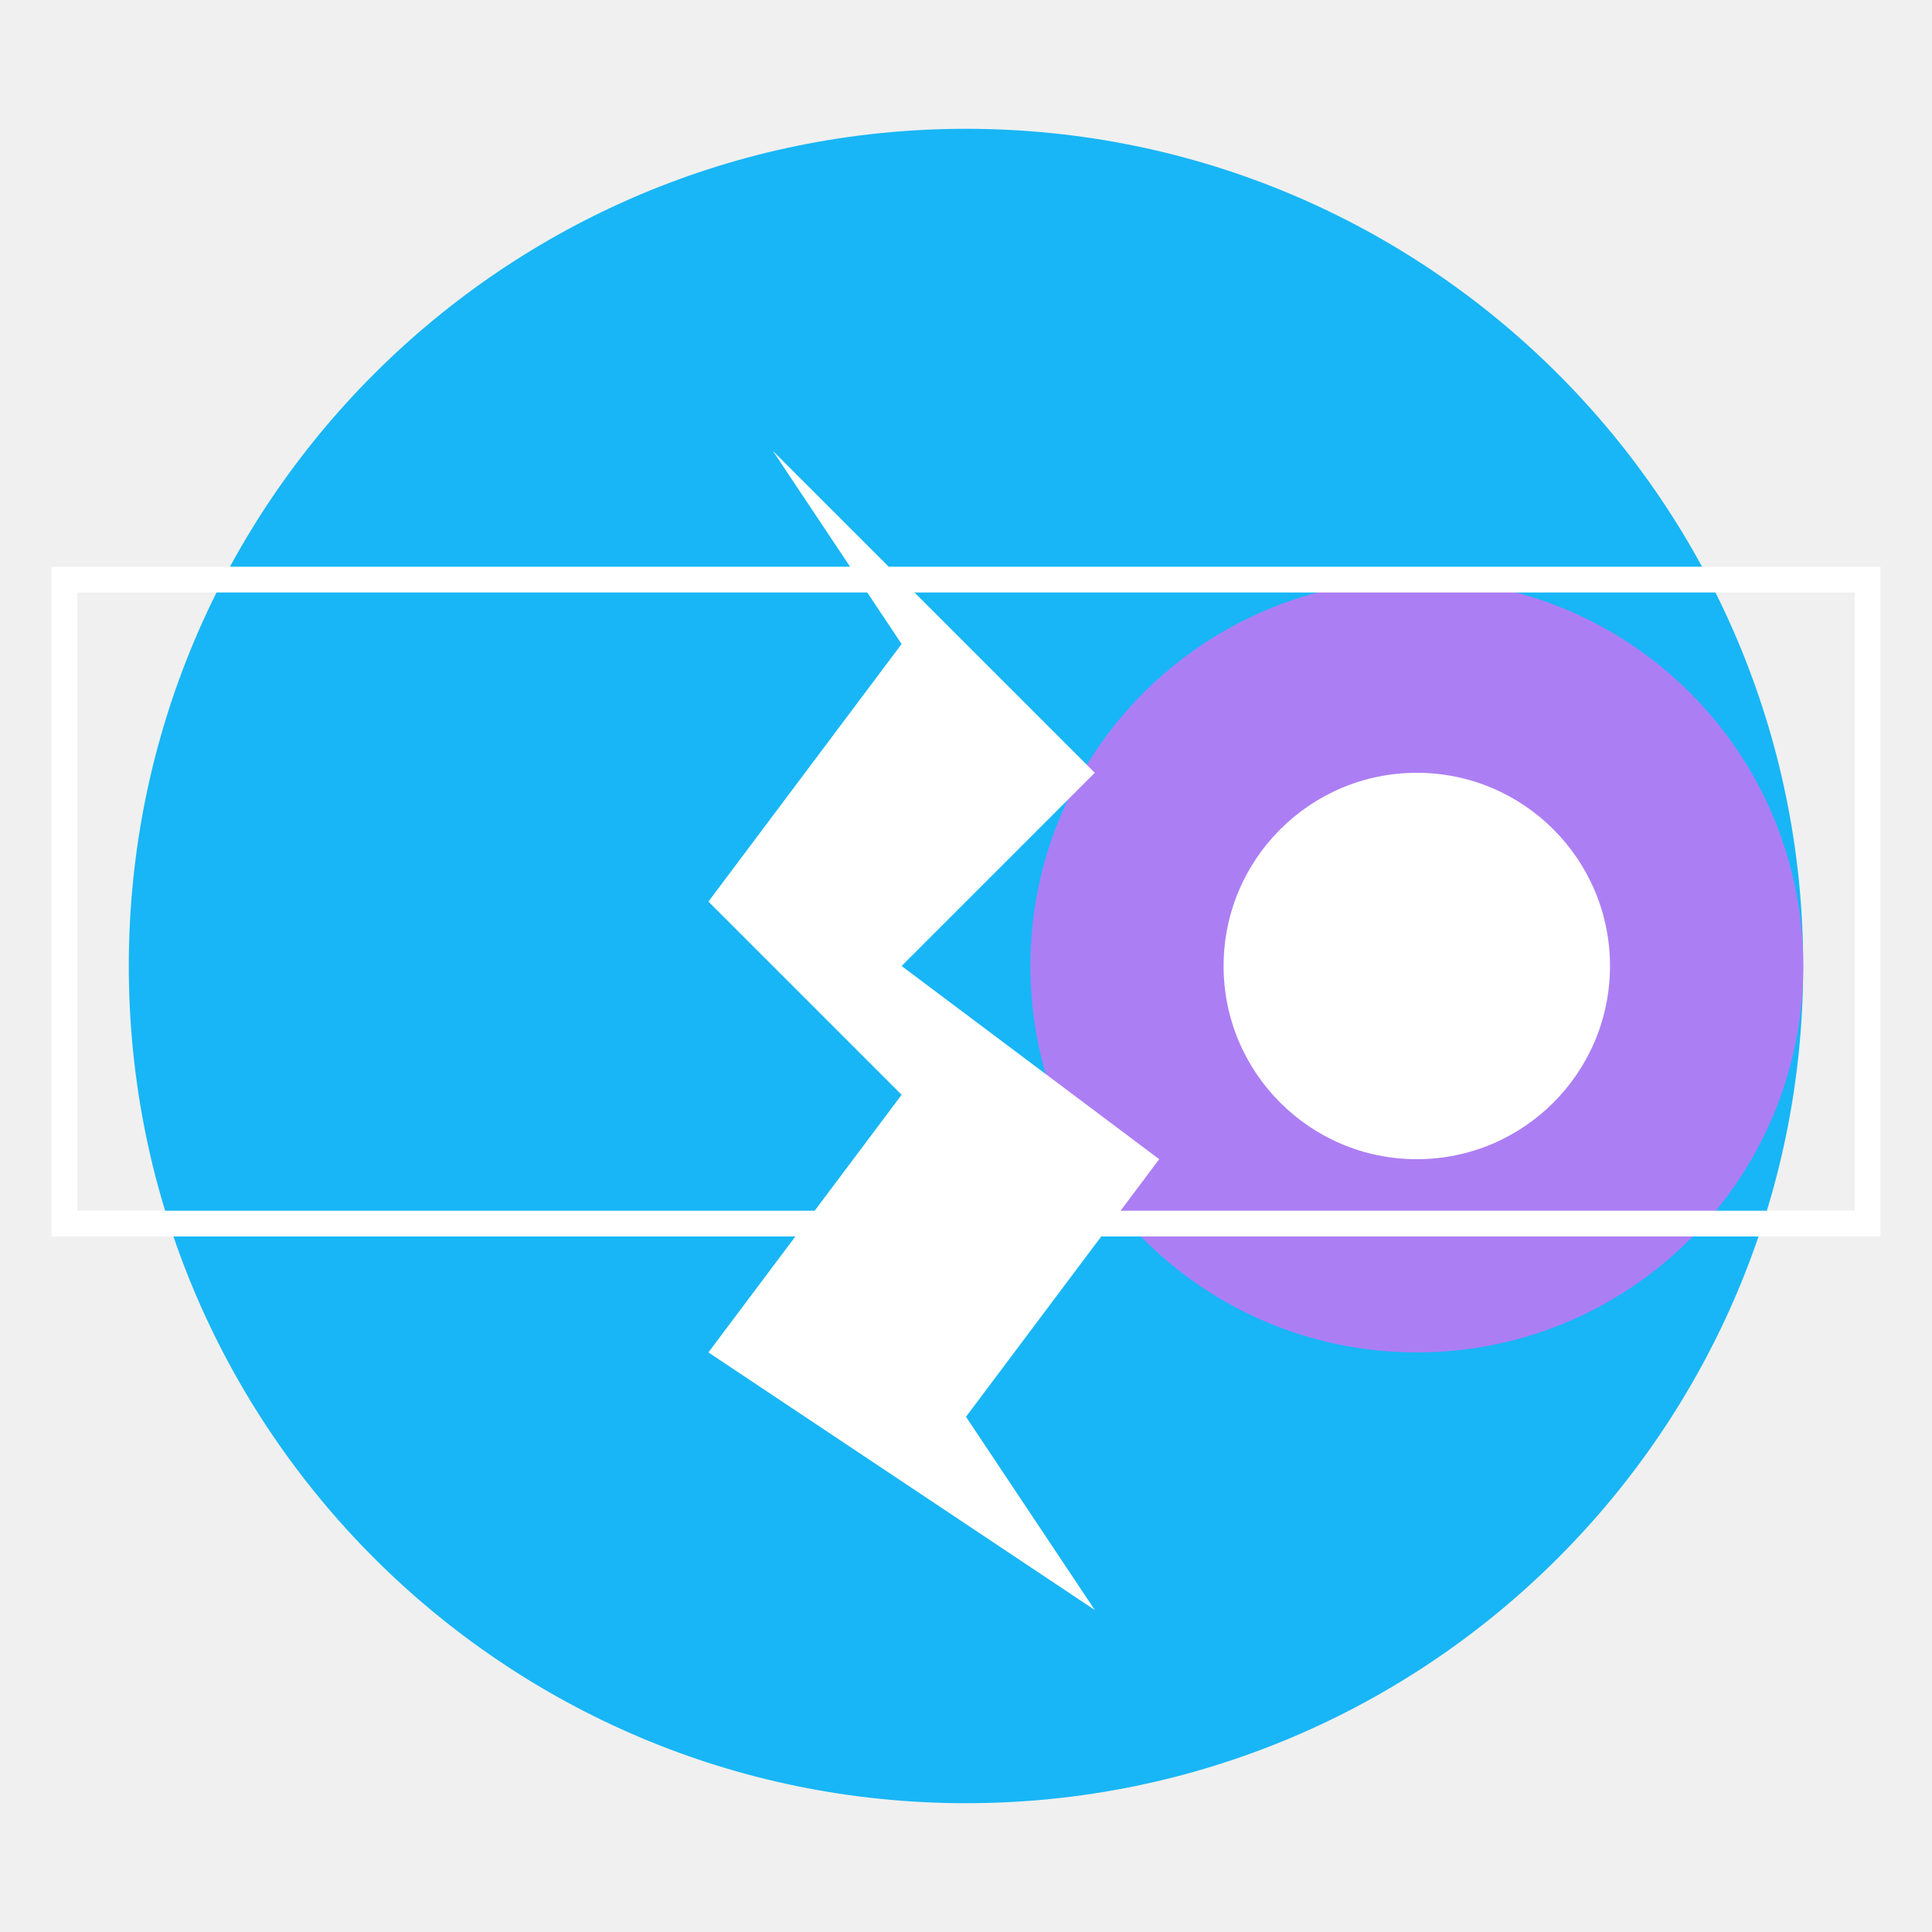
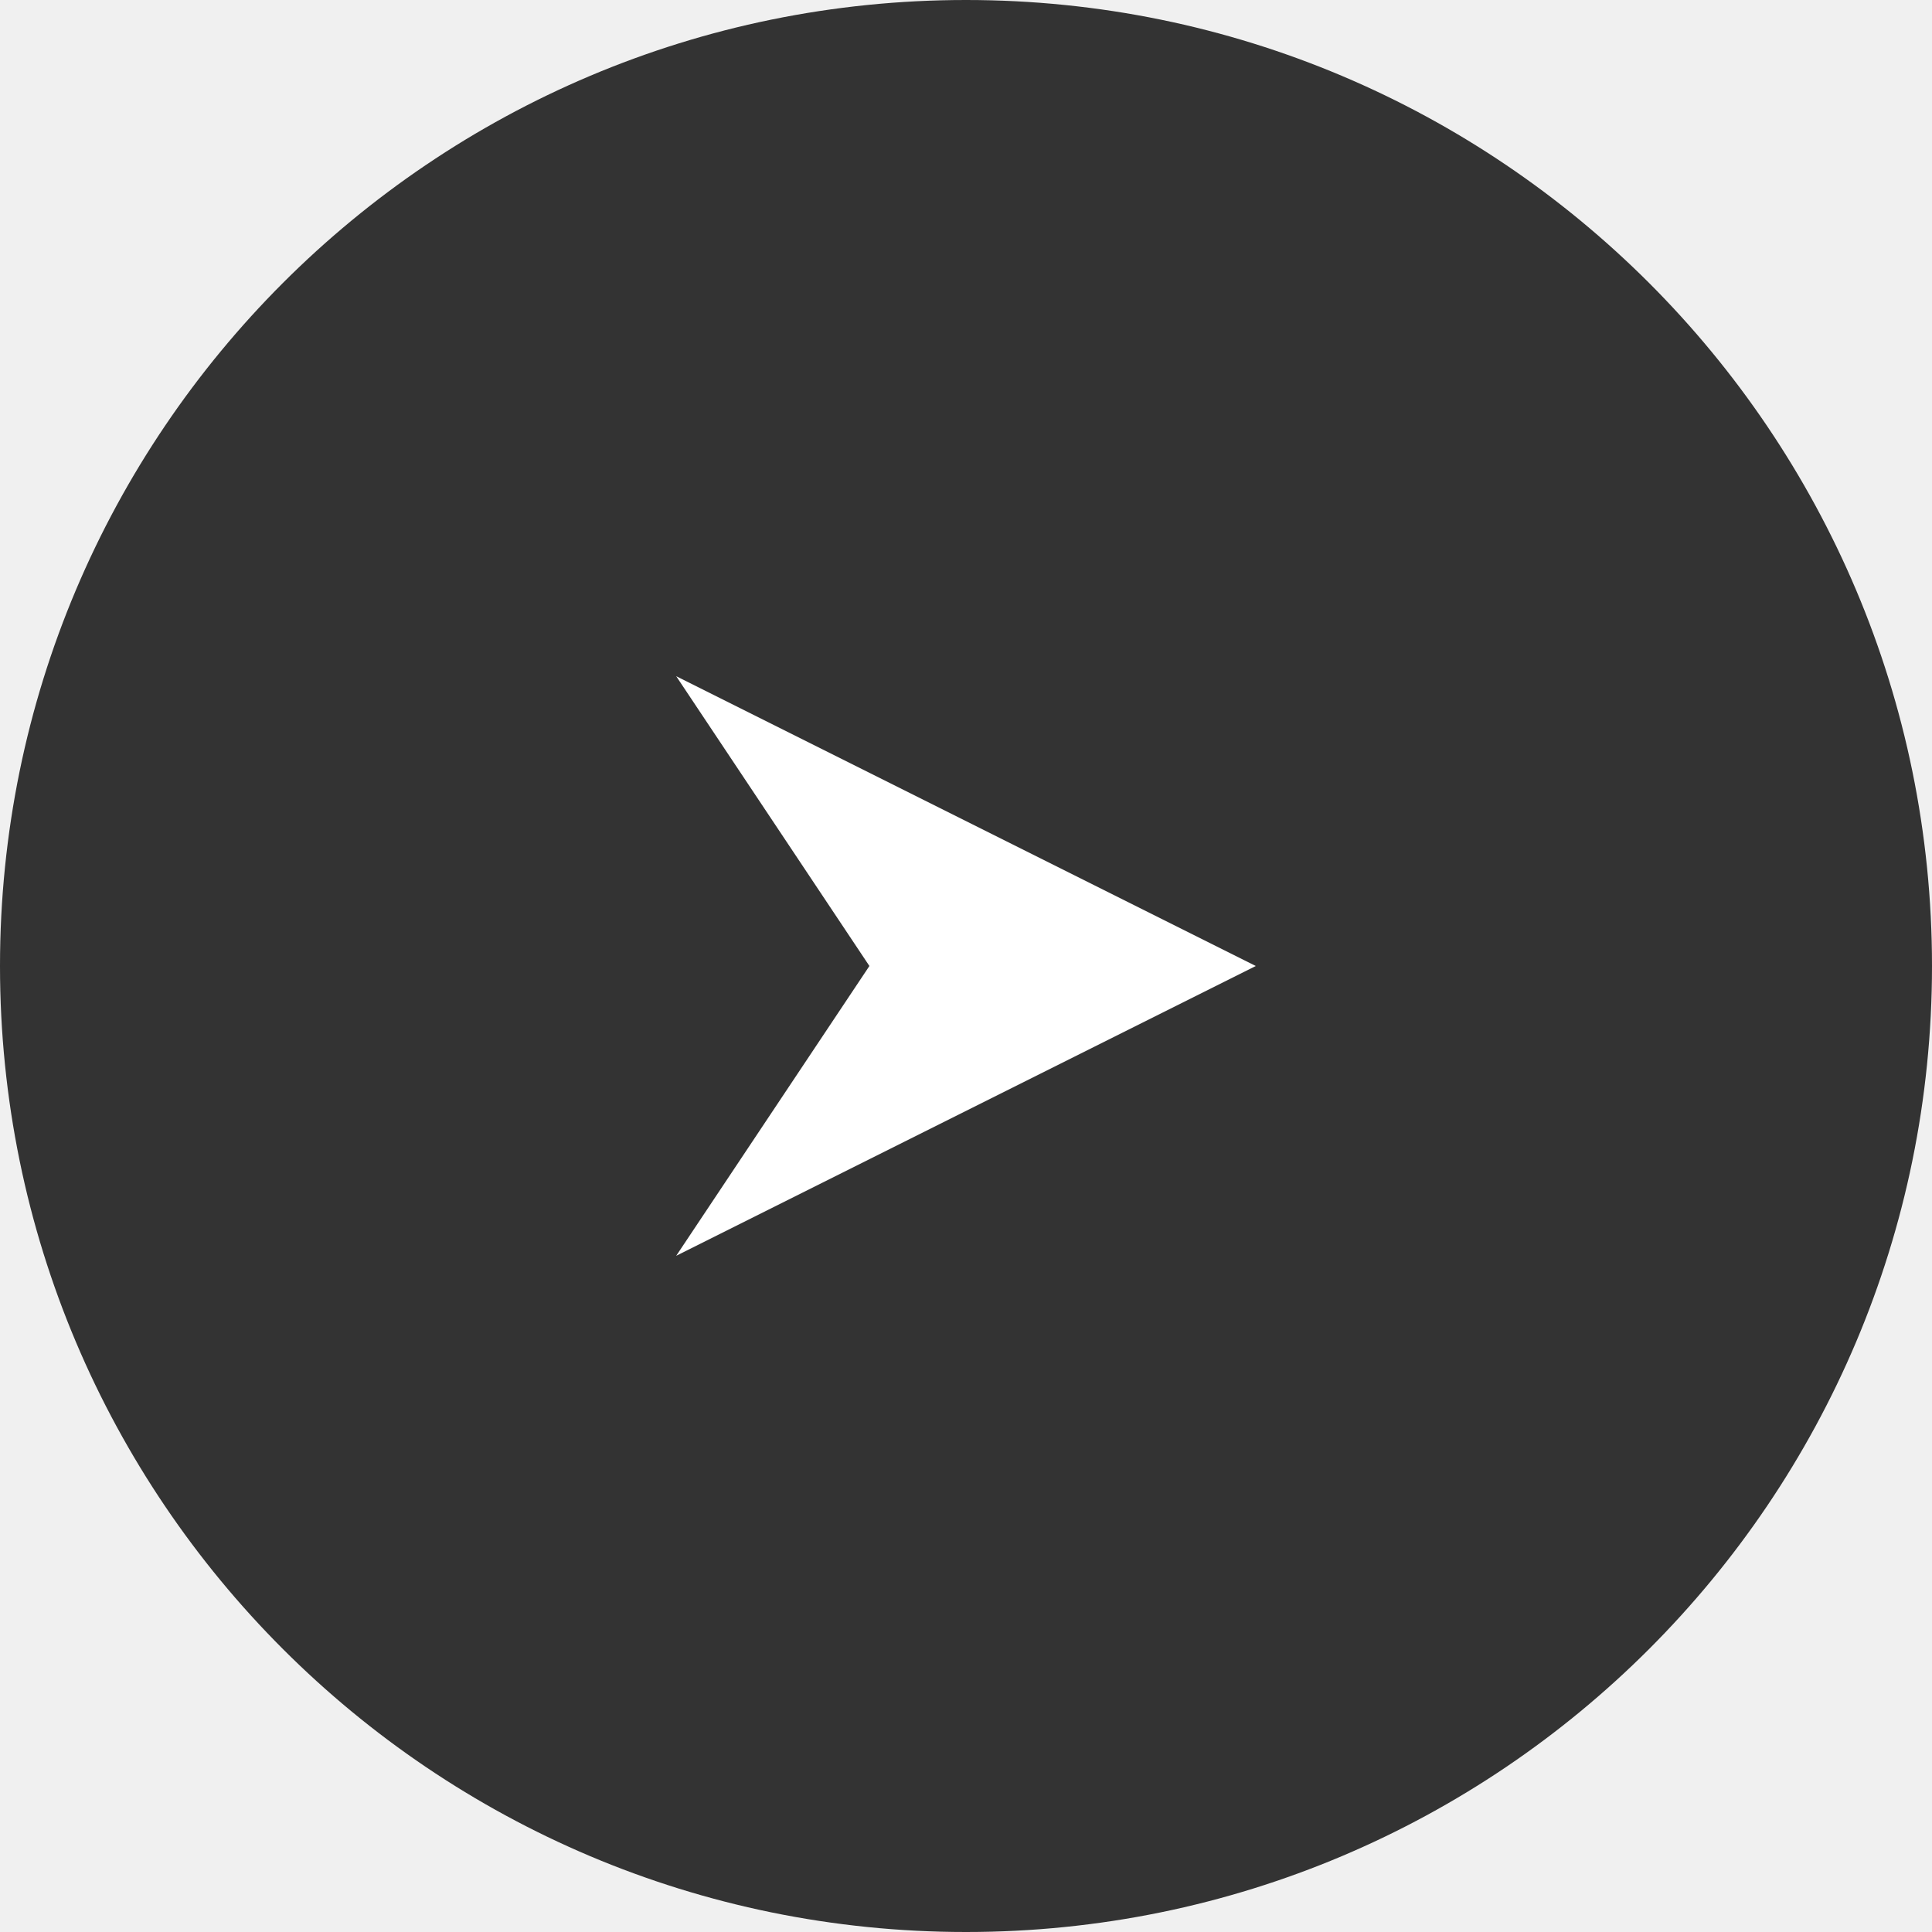
- <svg xmlns="http://www.w3.org/2000/svg" viewBox="100 100 300 300">
-   <g>
-     <circle cx="250" cy="250" r="130" fill="#18B6F6" transform="rotate(-90 250 250)" />
-     <circle cx="320" cy="250" r="60" fill="#AC7EF4" />
-     <circle cx="320" cy="250" r="30" fill="#fff" />
-     <path fill="#fff" d="M220 170 L270 220 L240 250 L280 280 L250 320 L270 350 L210 310 L240 270 L210 240 L240 200 Z" />
-     <rect x="110" y="190" width="280" height="100" fill="none" stroke="#fff" stroke-width="4" />
-   </g>
+ <svg xmlns="http://www.w3.org/2000/svg" width="200" height="200" viewBox="0 0 200 200" fill="none">
+   <circle cx="100" cy="100" r="100" fill="#333" />
+   <path d="M70 130 L130 100 L70 70 L90 100 Z" fill="#ffffff" />
</svg>
